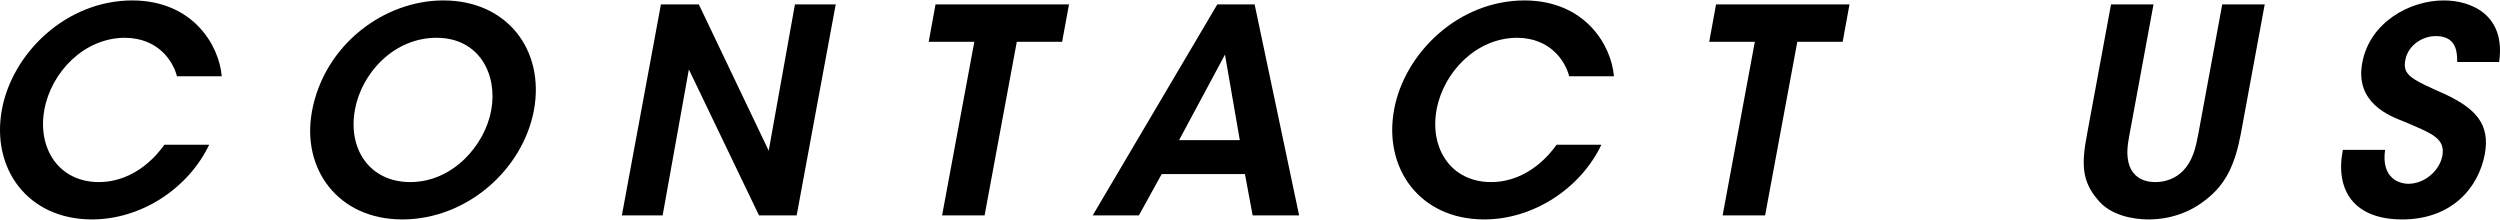
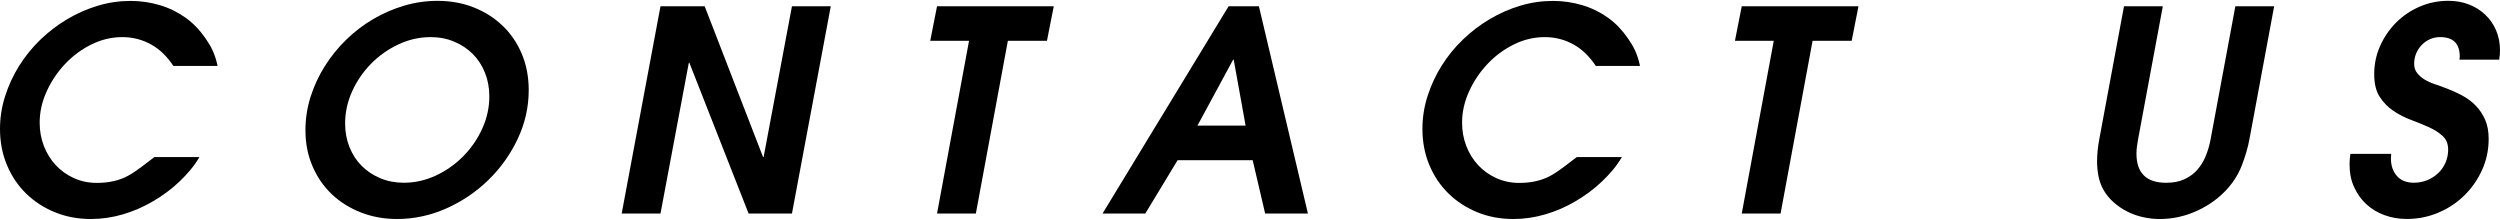
<svg xmlns="http://www.w3.org/2000/svg" version="1.1" id="nm_contact" x="0px" y="0px" viewBox="0 0 796 70" enable-background="new 0 0 796 70" xml:space="preserve">
-   <path d="M759.405,47.71c-1.273,9.078,4.538,10.805,7.443,10.805c5.174,0,9.895-4.178,10.802-8.898  c1.001-5.719-3.536-7.172-12.164-10.893c-4.72-1.818-15.705-5.993-13.348-18.704c2.363-12.891,15.074-19.883,25.965-19.883  c8.898,0,19.794,4.723,17.614,19.612h-13.342c0-3.088-0.183-8.262-6.812-8.262c-4.449,0-8.898,3.088-9.712,7.626  c-1.001,4.994,2.358,6.264,12.889,10.987c9.352,4.447,14.167,9.35,12.44,18.882c-1.998,10.807-10.531,20.885-26.33,20.885  c-15.251,0-21.427-9.17-18.882-22.155H759.405z" />
-   <path d="M685.677,1.408l-7.626,41.308c-0.636,3.359-1.184,6.809,0,10.166c1.09,2.91,3.719,5.091,8.168,5.091  c4.543,0,7.902-2.092,9.9-4.814c2.446-3.268,3.083-6.809,3.813-10.442l7.626-41.308h13.525l-7.626,41.308  c-1.904,9.989-4.903,15.976-10.896,20.702c-4.809,3.902-11.073,6.447-18.517,6.447c-4.814,0-12.257-1.273-16.253-6.447  c-5.086-5.904-4.997-11.712-3.27-20.702l7.626-41.308H685.677z" />
-   <path d="M558.742,13.3h-14.526l2.175-11.892h42.489L586.705,13.3h-14.438l-10.26,55.292h-13.525L558.742,13.3z" />
-   <path d="M509.889,46.075c-6.629,13.89-21.61,23.79-37.315,23.79c-20.52,0-32.141-16.253-28.693-34.955  c3.27-17.888,20.337-34.775,41.587-34.775c19.336,0.091,27.598,14.346,28.416,24.152H499.63  c-1.179-4.632-5.811-12.166-16.524-12.257c-13.076,0-23.513,10.985-25.694,22.88c-2.269,12.255,4.538,23.062,17.343,23.062  c11.981,0,19.153-9.446,20.879-11.898H509.889z" />
-   <path d="M362.615,68.592h-14.706l39.675-67.184h11.89l14.167,67.184h-14.798l-2.451-13.165h-26.513L362.615,68.592z M390.032,17.387  l-14.615,27.238h19.336L390.032,17.387z" />
-   <path d="M310.223,13.3h-14.526l2.18-11.892h42.489l-2.18,11.892h-14.435l-10.26,55.292h-13.528L310.223,13.3z" />
-   <path d="M244.755,47.984l8.353-46.576h12.982l-12.437,67.184H241.67l-22.335-46.484l-8.353,46.484h-12.982l12.437-67.184h12.075  L244.755,47.984z" />
-   <path d="M99.301,35.544c3.993-21.516,23.151-35.408,41.853-35.408c20.337,0,32.321,15.799,28.87,34.863  c-3.539,19.067-21.424,34.866-41.944,34.866c-20.608,0-32.049-16.253-28.779-34.23V35.544z M113.008,34.999  c-2.269,12.257,4.54,22.974,17.614,22.974c13.619,0,23.787-11.806,25.785-22.882c2.086-11.259-3.724-23.06-17.432-23.06  c-13.439,0-23.787,11.076-25.968,22.88V34.999z" />
-   <path d="M66.607,46.075c-6.629,13.89-21.61,23.79-37.315,23.79c-20.52,0-32.141-16.253-28.69-34.955  C3.87,17.022,20.939,0.135,42.184,0.135c19.338,0.091,27.6,14.346,28.416,24.152H56.347c-1.181-4.632-5.811-12.166-16.524-12.257  c-13.074,0-23.513,10.985-25.694,22.88c-2.269,12.255,4.54,23.062,17.34,23.062c11.984,0,19.158-9.446,20.882-11.898H66.607z" />
+   <path d="M783.1,19h12.63c0.181-1,0.269-1.984,0.269-3.005c0-2.348-0.42-4.42-1.259-6.377c-0.845-1.954-2.016-3.6-3.519-5.013  c-1.503-1.412-3.25-2.477-5.234-3.228c-1.985-0.752-4.151-1.118-6.494-1.118c-3.187,0-6.209,0.619-9.064,1.852  c-2.861,1.233-5.354,2.92-7.489,5.055c-2.135,2.135-3.835,4.616-5.1,7.443c-1.259,2.827-1.892,5.834-1.892,9.021  c0,3.006,0.586,5.414,1.757,7.217c1.176,1.804,2.633,3.294,4.374,4.465c1.747,1.174,3.628,2.135,5.639,2.887  c2.016,0.751,3.897,1.519,5.639,2.301c1.747,0.783,3.203,1.713,4.374,2.796c1.176,1.083,1.762,2.527,1.762,4.33  c0,1.503-0.285,2.902-0.855,4.195c-0.575,1.293-1.358,2.405-2.348,3.338c-0.995,0.933-2.151,1.669-3.472,2.21  c-1.322,0.542-2.736,0.811-4.239,0.811c-2.348,0-4.151-0.72-5.416-2.164c-1.259-1.443-1.892-3.309-1.892-5.595  c0-0.179,0.016-0.503,0.047-0.712c0.026-0.21,0.041-0.712,0.041-0.712h-12.988c-0.181,1-0.275,2.291-0.275,3.374  c0,2.646,0.482,5.085,1.446,7.19c0.964,2.104,2.254,3.942,3.877,5.445c1.627,1.503,3.55,2.677,5.773,3.488  c2.229,0.814,4.602,1.226,7.131,1.226c3.488,0,6.81-0.657,9.966-1.981c3.156-1.322,5.924-3.139,8.297-5.455  c2.379-2.314,4.271-5.021,5.685-8.118c1.415-3.097,2.12-6.418,2.12-9.968c0-2.345-0.378-4.374-1.13-6.089  c-0.752-1.713-1.757-3.216-3.021-4.509c-1.259-1.293-2.752-2.392-4.462-3.294c-1.715-0.902-3.566-1.713-5.551-2.436  c-0.902-0.36-1.907-0.72-3.021-1.083c-1.114-0.36-2.151-0.827-3.11-1.397c-0.964-0.573-1.778-1.265-2.436-2.076  c-0.663-0.811-0.995-1.819-0.995-3.021c0-1.143,0.213-2.226,0.632-3.247c0.42-1.024,1.005-1.925,1.757-2.708  c0.751-0.78,1.627-1.397,2.617-1.848c0.995-0.451,2.089-0.676,3.291-0.676c4.151,0,6.23,2.073,6.23,6.224  c0,0.238-0.016,0.299-0.047,0.478C783.116,18.701,783.1,19,783.1,19z" />
+   <path d="M703.883,44.211c-0.358,1.982-0.886,3.738-1.576,5.454c-0.694,1.713-1.596,3.153-2.705,4.418  c-1.114,1.262-2.482,2.246-4.105,2.998c-1.627,0.752-3.55,1.115-5.773,1.115c-6.318,0-9.474-3.103-9.474-9.298  c0-0.84,0.057-1.656,0.181-2.436c0.119-0.783,0.238-1.406,0.358-2.248L688.641,2h-12.361l-7.847,42.211  c-0.482,2.586-0.726,4.928-0.726,7.211c0,1.506,0.14,2.961,0.409,4.464c0.269,1.503,0.767,2.923,1.487,4.306  c0.902,1.625,2.016,3.01,3.338,4.184c1.322,1.171,2.783,2.158,4.374,2.972c1.596,0.811,3.281,1.409,5.053,1.801  s3.535,0.584,5.276,0.584c4.151,0,8.152-0.887,11.998-2.662c3.851-1.773,7.126-4.196,9.832-7.261c1.928-2.226,3.4-4.69,4.421-7.398  c1.026-2.705,1.809-5.313,2.348-8.199L724.091,2h-12.355L703.883,44.211z" />
+   <polygon points="552.404,13 564.765,13 554.571,68 566.931,68 577.126,13 589.575,13 591.736,2 554.571,2 " />
+   <path d="M473.602,20.386c2.436-2.586,5.229-4.662,8.391-6.224c3.156-1.565,6.447-2.345,9.873-2.345c3.55,0,6.649,0.924,9.293,2.427  c2.648,1.503,4.965,3.757,6.95,6.757h14.071c-0.84-4-2.135-6.306-3.877-8.832c-1.747-2.527-3.835-4.745-6.271-6.492  c-2.436-1.744-5.157-3.109-8.163-4.01c-3.011-0.902-6.136-1.374-9.386-1.374c-3.545,0-7.023,0.5-10.417,1.521  c-3.4,1.024-6.644,2.446-9.743,4.281c-3.099,1.835-5.955,4.011-8.572,6.538c-2.612,2.527-4.872,5.306-6.763,8.343  c-1.897,3.037-3.384,6.255-4.467,9.652s-1.622,6.872-1.622,10.419c0,4.149,0.736,7.984,2.208,11.5  c1.477,3.519,3.503,6.54,6.09,9.067c2.586,2.527,5.639,4.511,9.158,5.955c3.519,1.443,7.354,2.164,11.5,2.164  c3.431,0,6.826-0.495,10.194-1.487c3.369-0.992,6.556-2.376,9.562-4.151c3.011-1.772,5.789-3.777,8.344-6.21  c2.56-2.436,4.706-4.882,6.452-7.882H502.06c-2.705,2-5.483,4.378-8.344,5.941c-2.856,1.563-6.178,2.294-9.966,2.294  c-2.705,0-5.172-0.536-7.396-1.56c-2.229-1.021-4.136-2.402-5.732-4.117c-1.591-1.713-2.84-3.733-3.742-6.049  s-1.353-4.8-1.353-7.445c0-3.369,0.736-6.677,2.208-9.924C469.212,25.889,471.166,22.972,473.602,20.386z" />
+   <path d="M391.185,2l-40.142,66h13.62l10.285-17h23.905l3.97,17h13.623L400.838,2H391.185z M381.263,40l11.366-21h0.181l3.789,21  H381.263z" />
+   <polygon points="296.187,13 308.545,13 298.35,68 310.711,68 320.903,13 333.351,13 335.518,2 298.35,2 " />
+   <polygon points="243.137,50 242.955,50 224.373,2 210.299,2 197.941,68 210.299,68 219.32,20 219.501,20 238.356,68 252.157,68  264.518,2 252.157,2 " />
+   <path d="M159.997,8.163c-2.615-2.495-5.683-4.436-9.199-5.82c-3.519-1.384-7.354-2.073-11.503-2.073  c-3.607,0-7.142,0.51-10.599,1.531c-3.459,1.024-6.753,2.451-9.878,4.286c-3.128,1.835-5.999,4.029-8.616,6.585  c-2.617,2.558-4.887,5.369-6.81,8.435c-1.925,3.068-3.428,6.315-4.512,9.743c-1.083,3.428-1.625,6.976-1.625,10.645  c0,4.149,0.752,7.968,2.257,11.456c1.503,3.488,3.563,6.465,6.178,8.932c2.617,2.464,5.698,4.39,9.248,5.773  c3.548,1.381,7.367,2.073,11.456,2.073c5.413,0,10.63-1.112,15.652-3.338c5.022-2.226,9.487-5.232,13.395-9.02  c3.91-3.789,7.038-8.165,9.383-13.125c2.345-4.962,3.519-10.15,3.519-15.564c0-4.208-0.739-8.056-2.21-11.547  C164.658,13.649,162.614,10.658,159.997,8.163z M153.547,40.954c-1.503,3.307-3.516,6.24-6.043,8.795  c-2.527,2.558-5.429,4.602-8.704,6.134c-3.278,1.534-6.691,2.301-10.241,2.301c-2.705,0-5.201-0.479-7.486-1.443  c-2.286-0.961-4.255-2.27-5.908-3.923c-1.656-1.653-2.949-3.638-3.879-5.955c-0.933-2.314-1.399-4.825-1.399-7.533  c0-3.548,0.751-6.976,2.254-10.282c1.506-3.309,3.519-6.24,6.046-8.795c2.527-2.558,5.426-4.602,8.704-6.136  c3.278-1.534,6.691-2.299,10.238-2.299c2.708,0,5.203,0.479,7.489,1.443c2.286,0.961,4.255,2.27,5.908,3.923  s2.946,3.638,3.879,5.955c0.933,2.314,1.399,4.825,1.399,7.53C155.804,34.219,155.052,37.647,153.547,40.954z" />
+   <path d="M20.702,20.386c2.436-2.586,5.234-4.662,8.391-6.224c3.156-1.565,6.45-2.345,9.878-2.345c3.548,0,6.647,0.924,9.293,2.427  S53.223,18,55.208,21h14.074c-0.842-4-2.135-6.306-3.879-8.832c-1.744-2.527-3.833-4.745-6.268-6.492  c-2.436-1.744-5.159-3.109-8.165-4.01c-3.006-0.902-6.134-1.374-9.381-1.374c-3.55,0-7.022,0.5-10.42,1.521  c-3.4,1.024-6.647,2.446-9.743,4.281c-3.097,1.835-5.955,4.011-8.57,6.538c-2.617,2.527-4.872,5.306-6.766,8.343  c-1.894,3.037-3.384,6.255-4.465,9.652C0.542,34.022,0,37.497,0,41.045c0,4.149,0.736,7.984,2.21,11.5  c1.474,3.519,3.503,6.54,6.09,9.067c2.586,2.527,5.639,4.511,9.155,5.955c3.519,1.443,7.352,2.164,11.503,2.164  c3.428,0,6.826-0.495,10.194-1.487c3.366-0.992,6.554-2.376,9.562-4.151c3.006-1.772,5.789-3.777,8.344-6.21  C59.614,55.446,61.764,53,63.508,50H49.165c-2.708,2-5.488,4.378-8.344,5.941c-2.858,1.563-6.18,2.294-9.969,2.294  c-2.705,0-5.172-0.536-7.398-1.56c-2.223-1.021-4.133-2.402-5.727-4.117c-1.594-1.713-2.843-3.733-3.744-6.049  c-0.902-2.317-1.353-4.8-1.353-7.445c0-3.369,0.736-6.677,2.21-9.924C16.312,25.889,18.269,22.972,20.702,20.386z" />
</svg>
